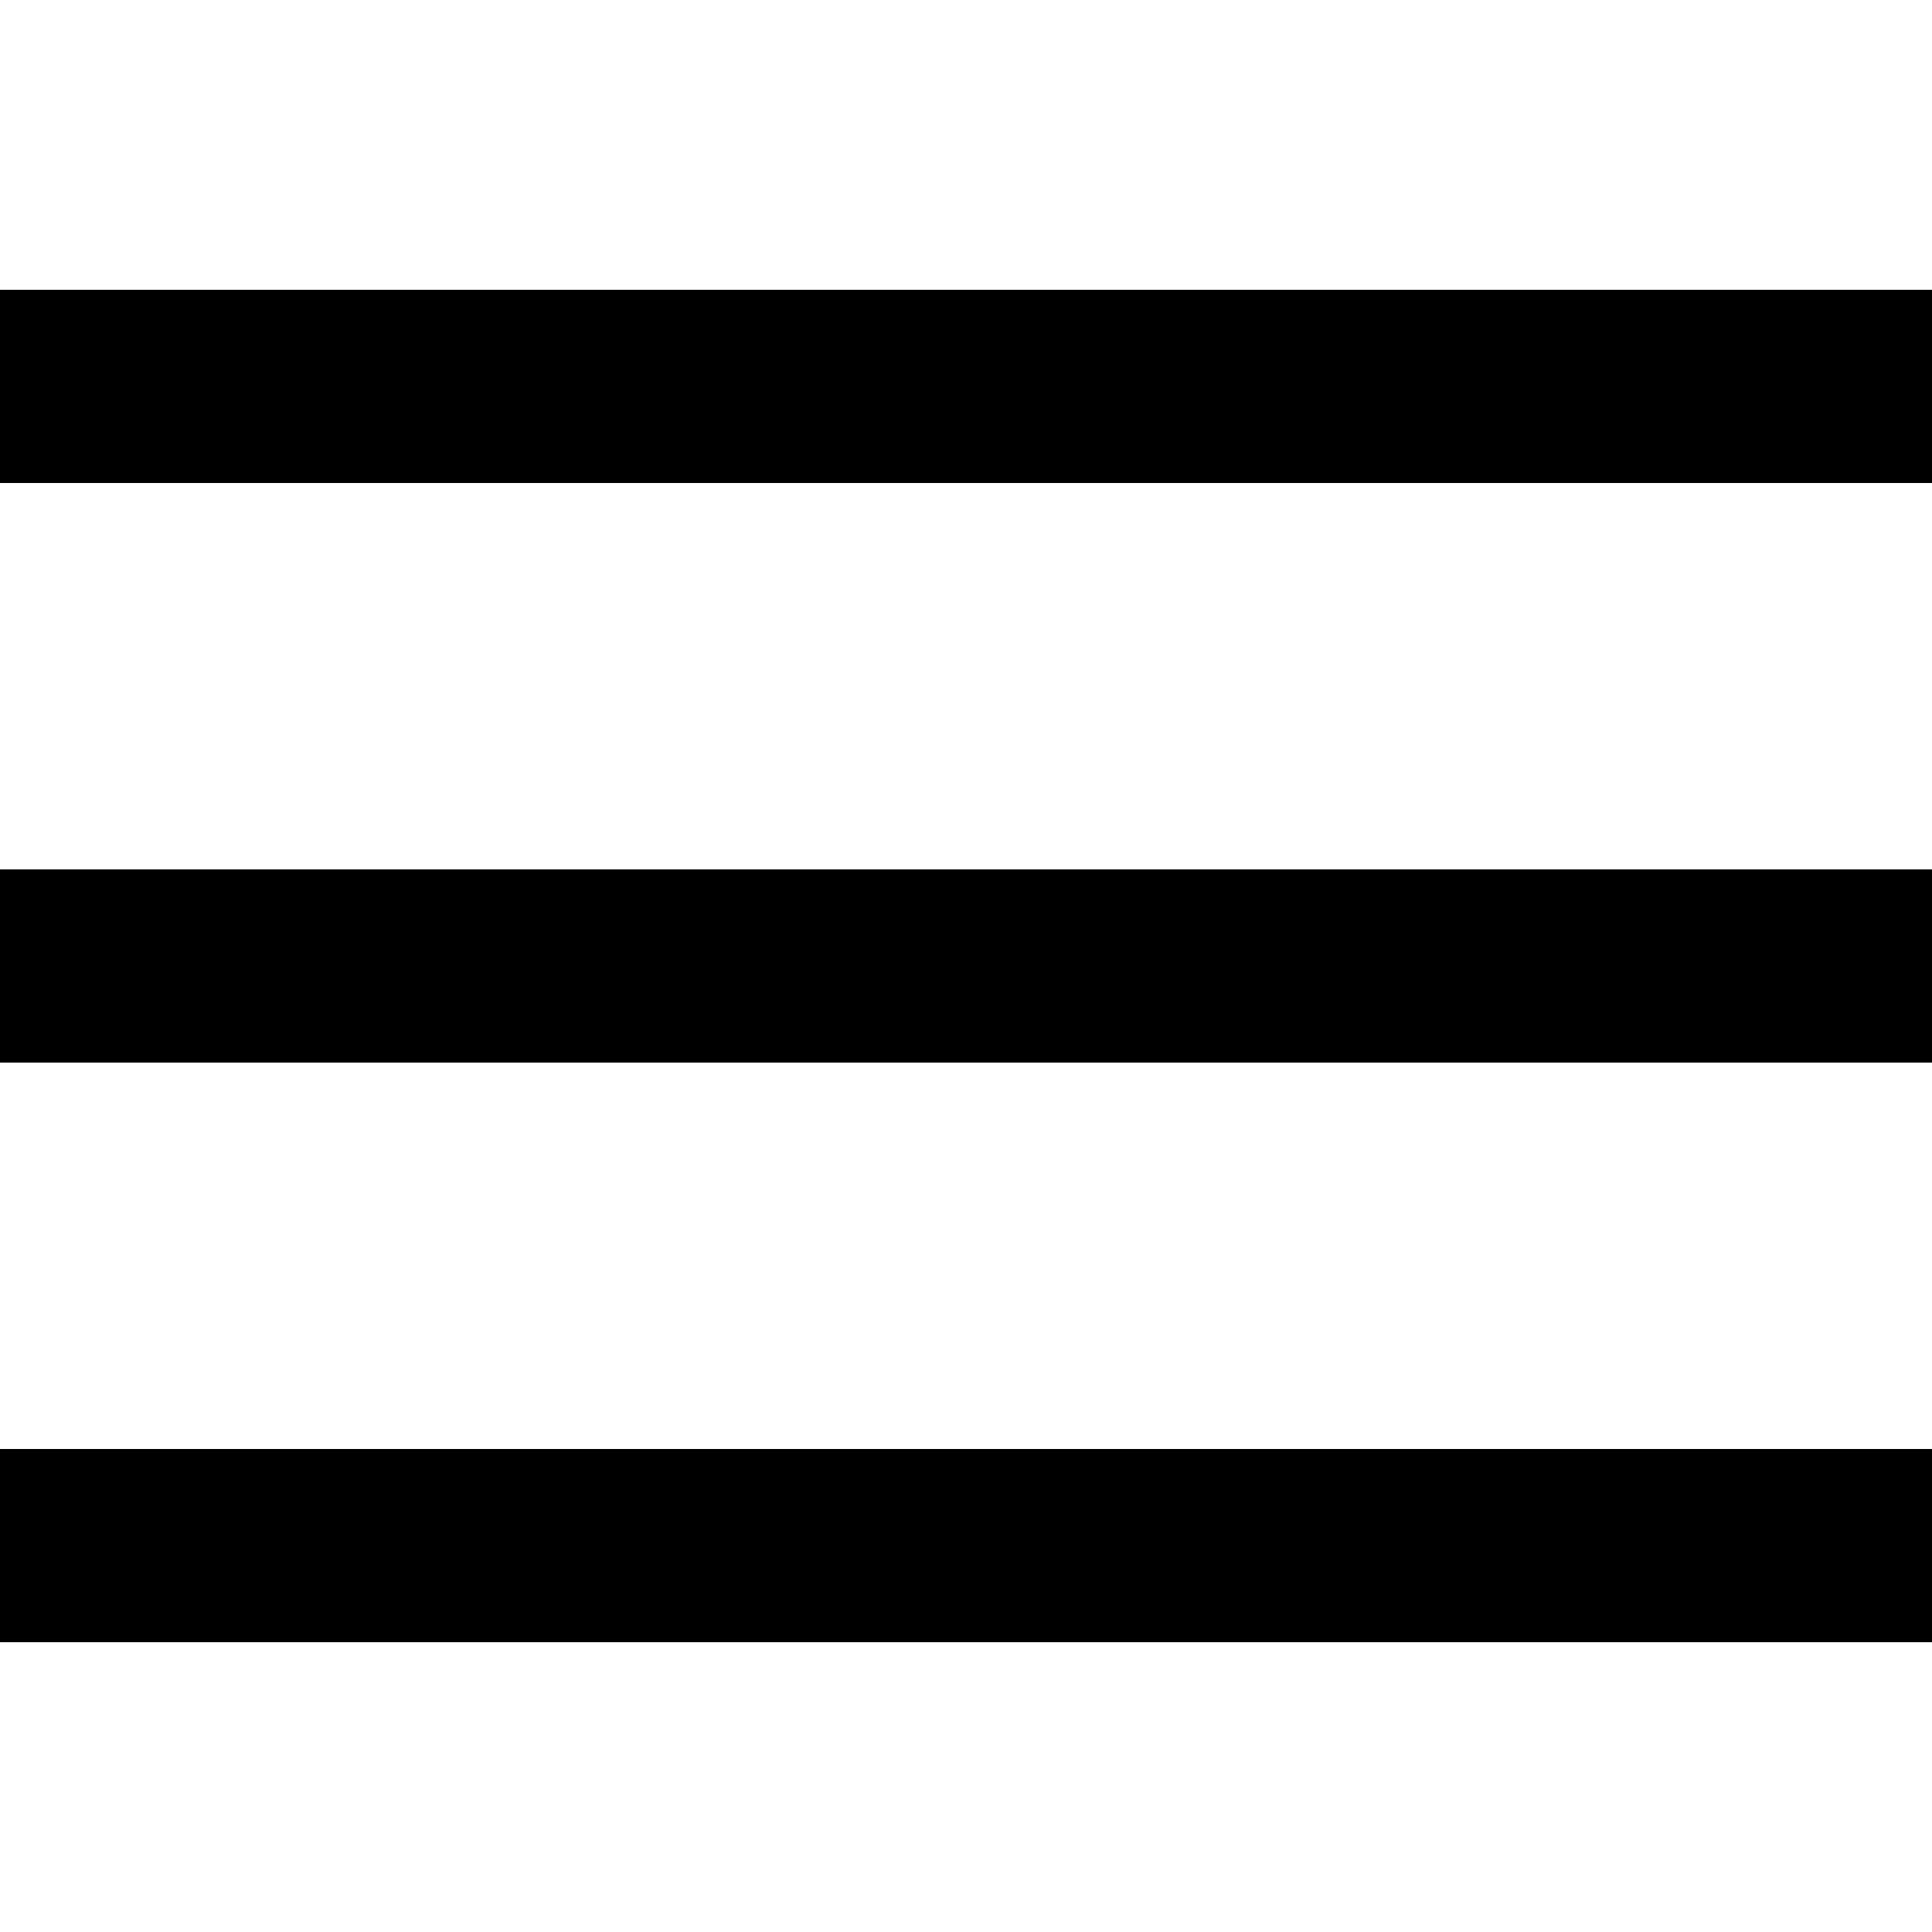
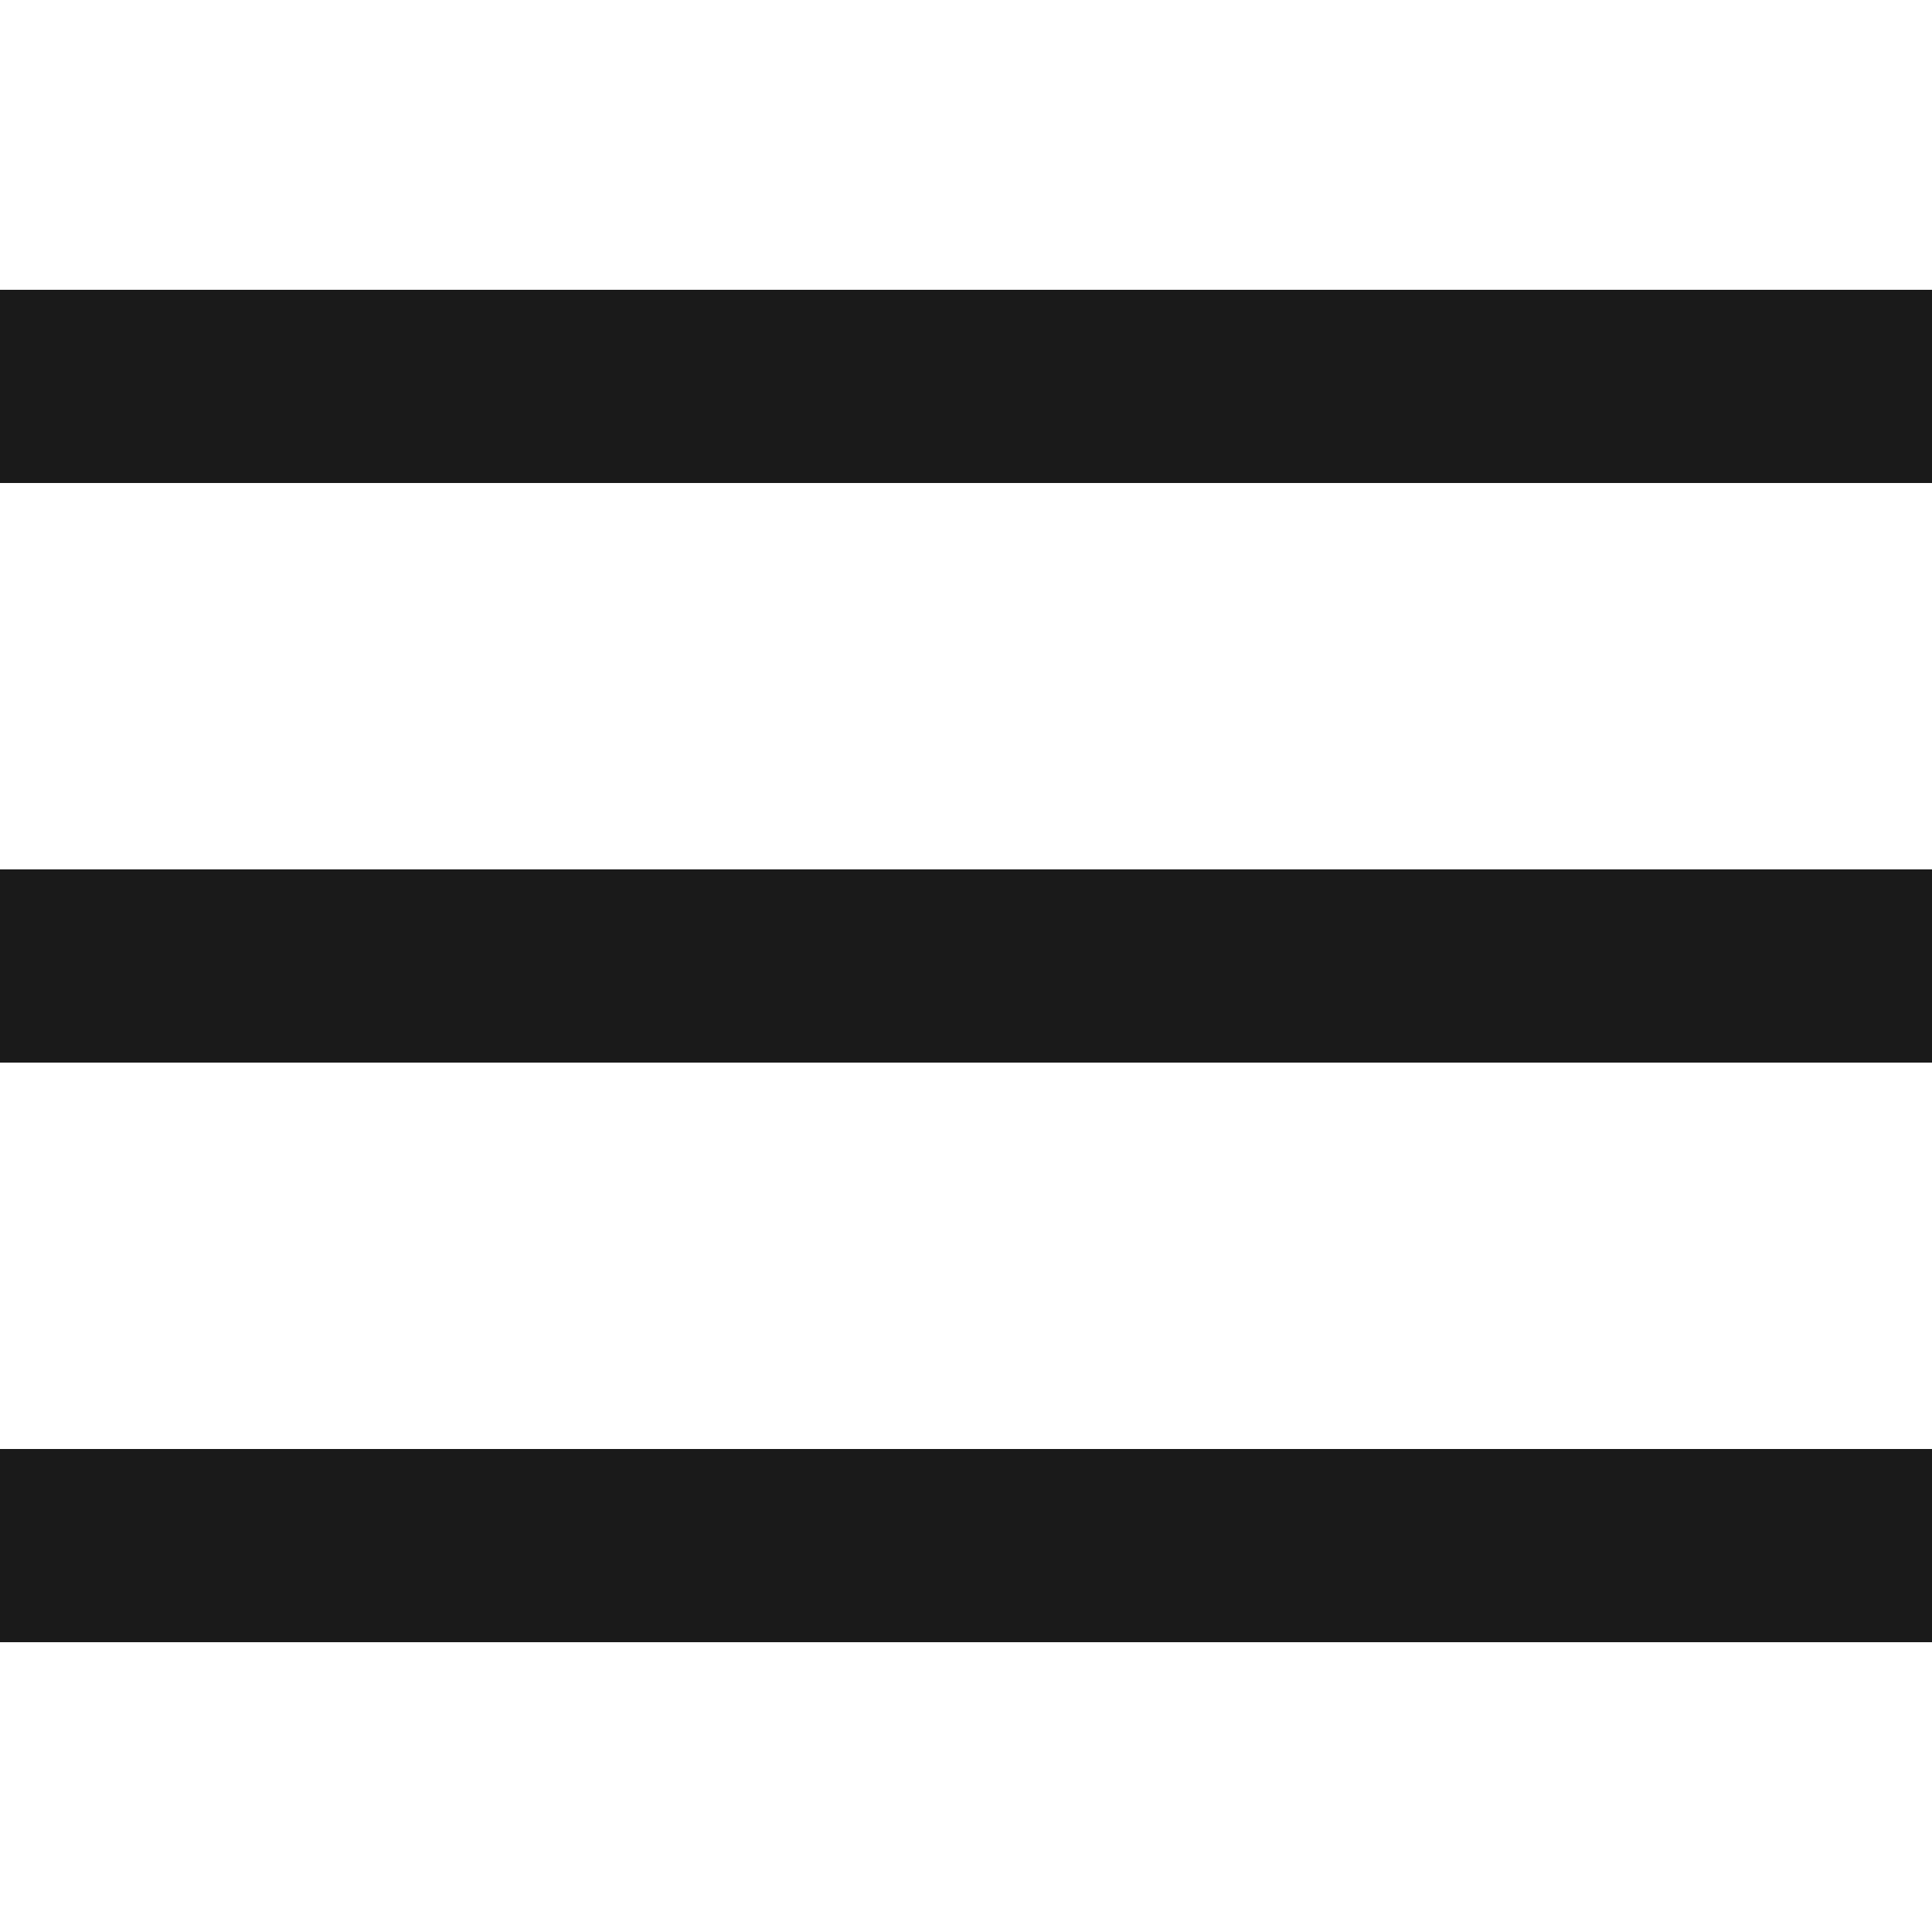
- <svg xmlns="http://www.w3.org/2000/svg" viewBox="0 0 50 50" width="50px" height="50px">
+ <svg xmlns="http://www.w3.org/2000/svg" fill="#1A1A1A" viewBox="0 0 50 50" width="28px" height="28px">
  <path d="M 0 7.5 L 0 12.5 L 50 12.5 L 50 7.5 Z M 0 22.5 L 0 27.5 L 50 27.5 L 50 22.5 Z M 0 37.5 L 0 42.5 L 50 42.5 L 50 37.5 Z" />
</svg>
